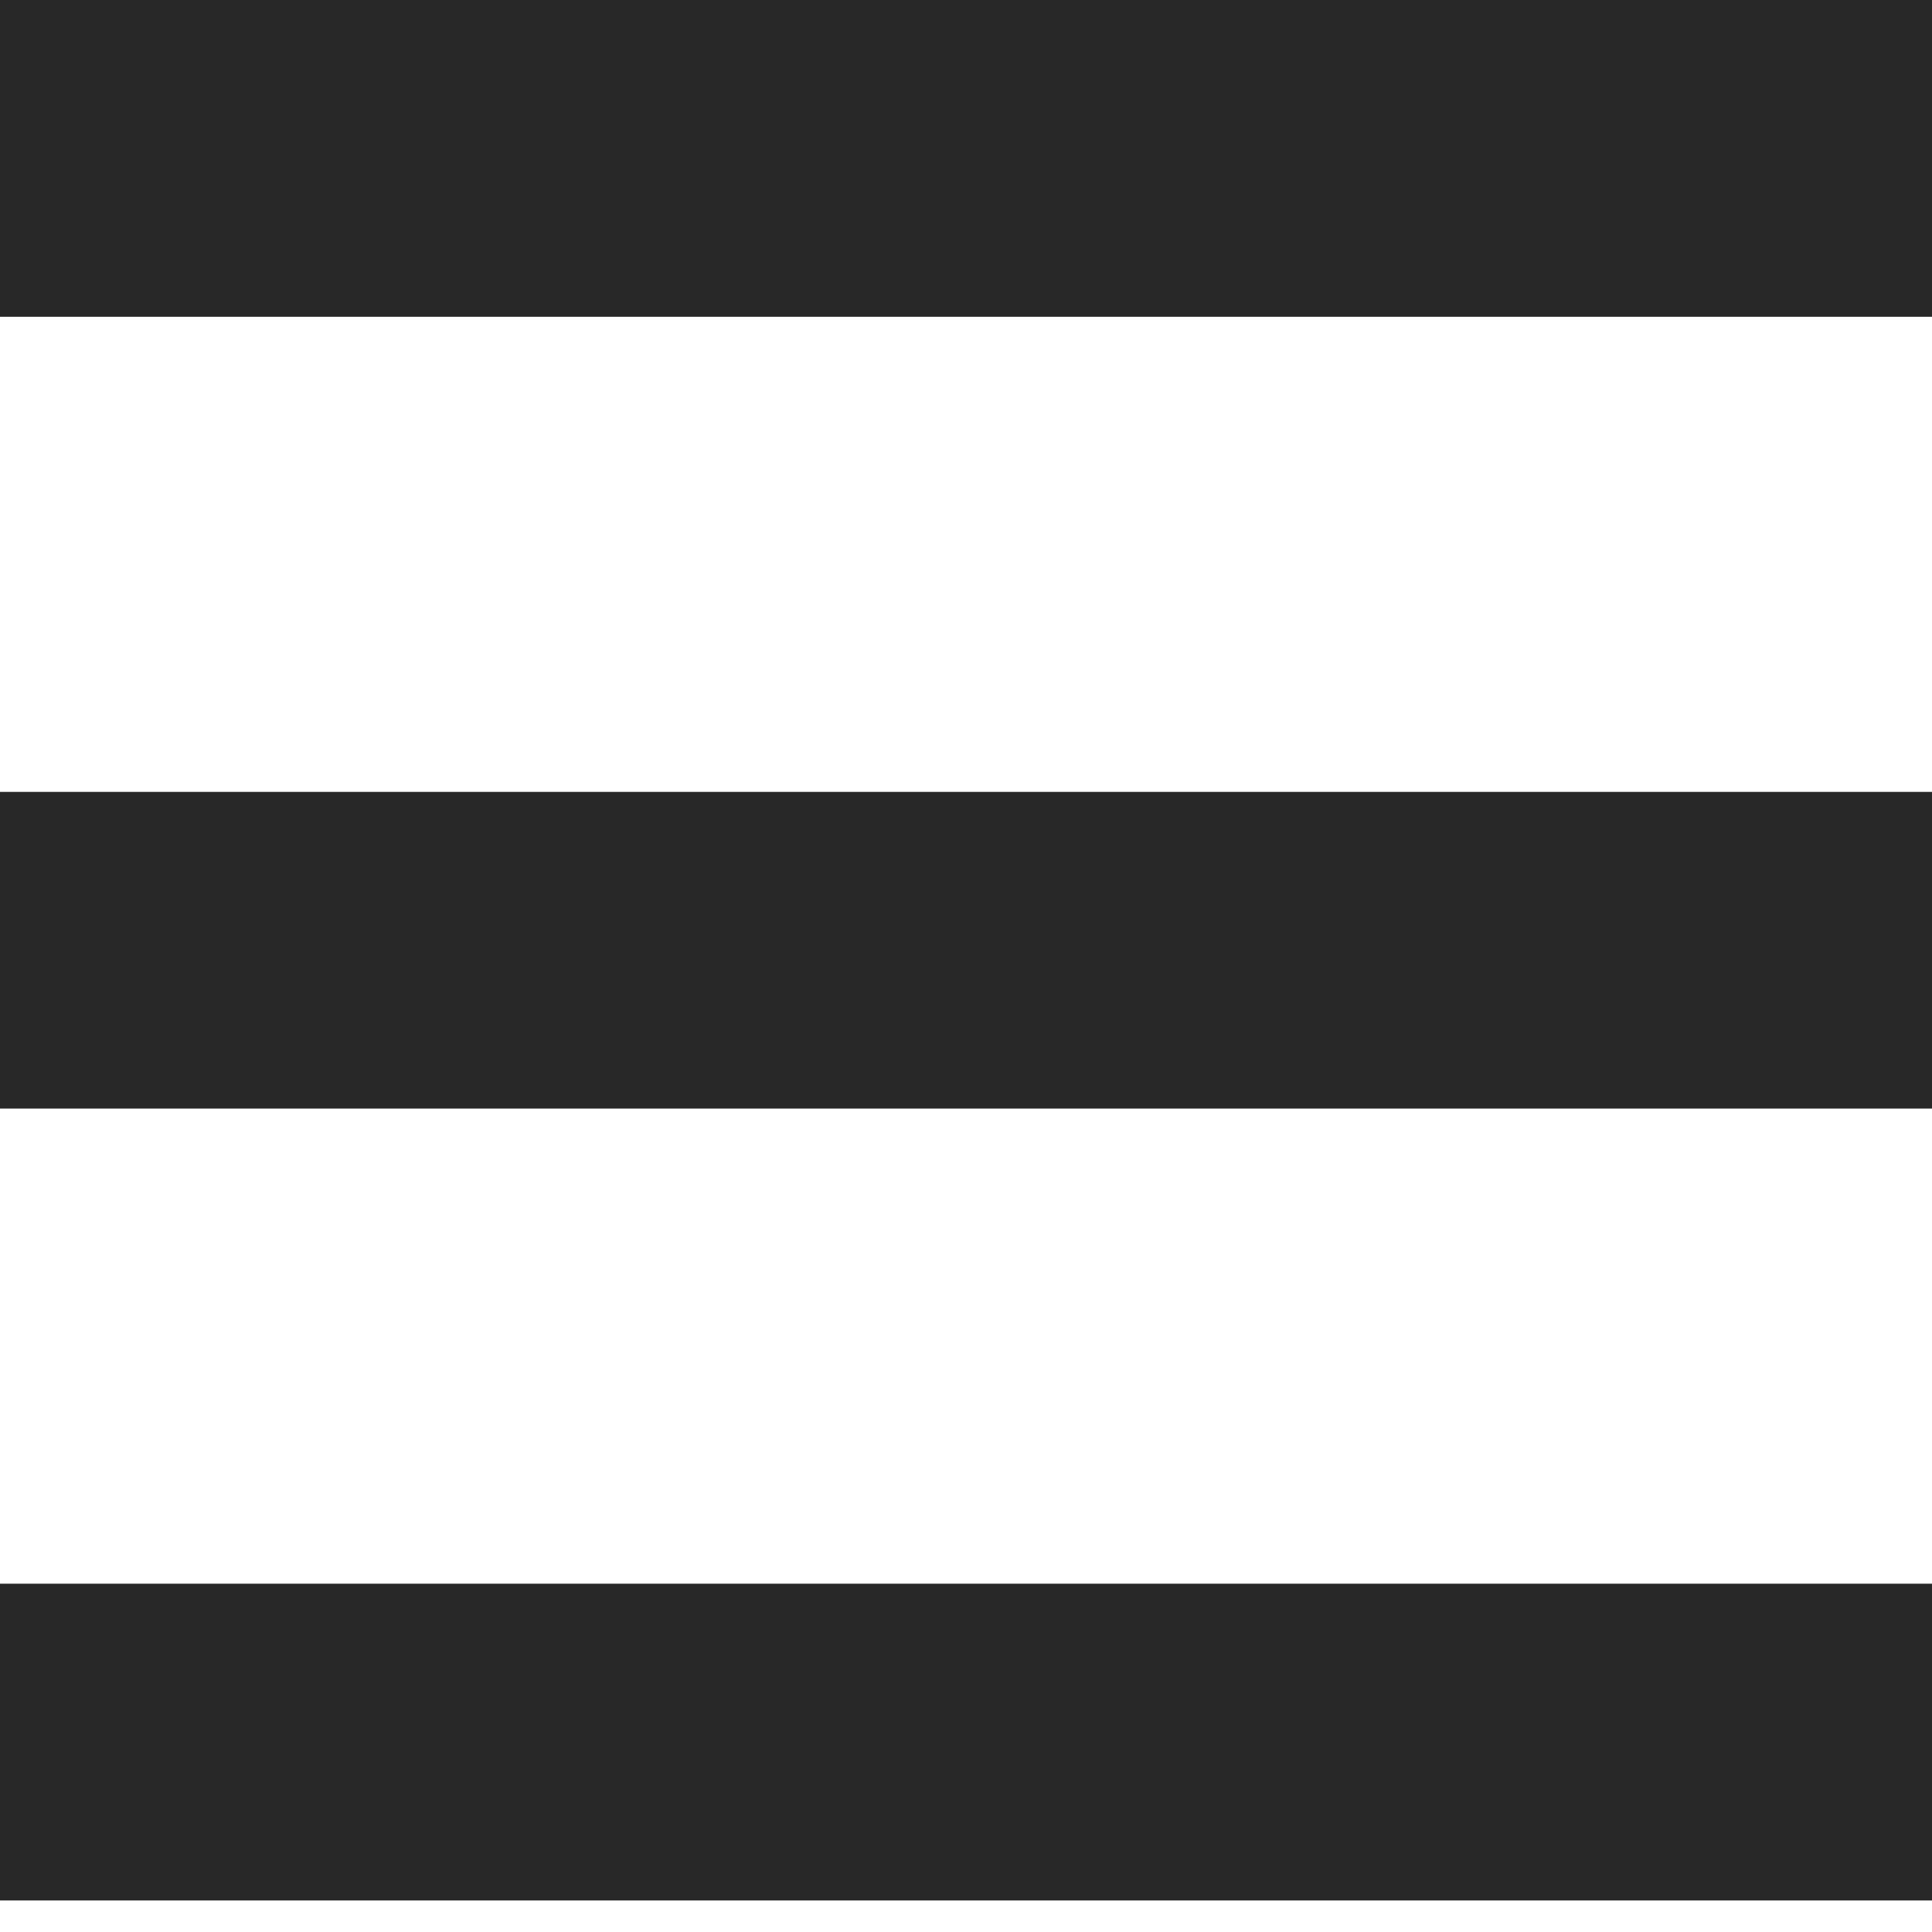
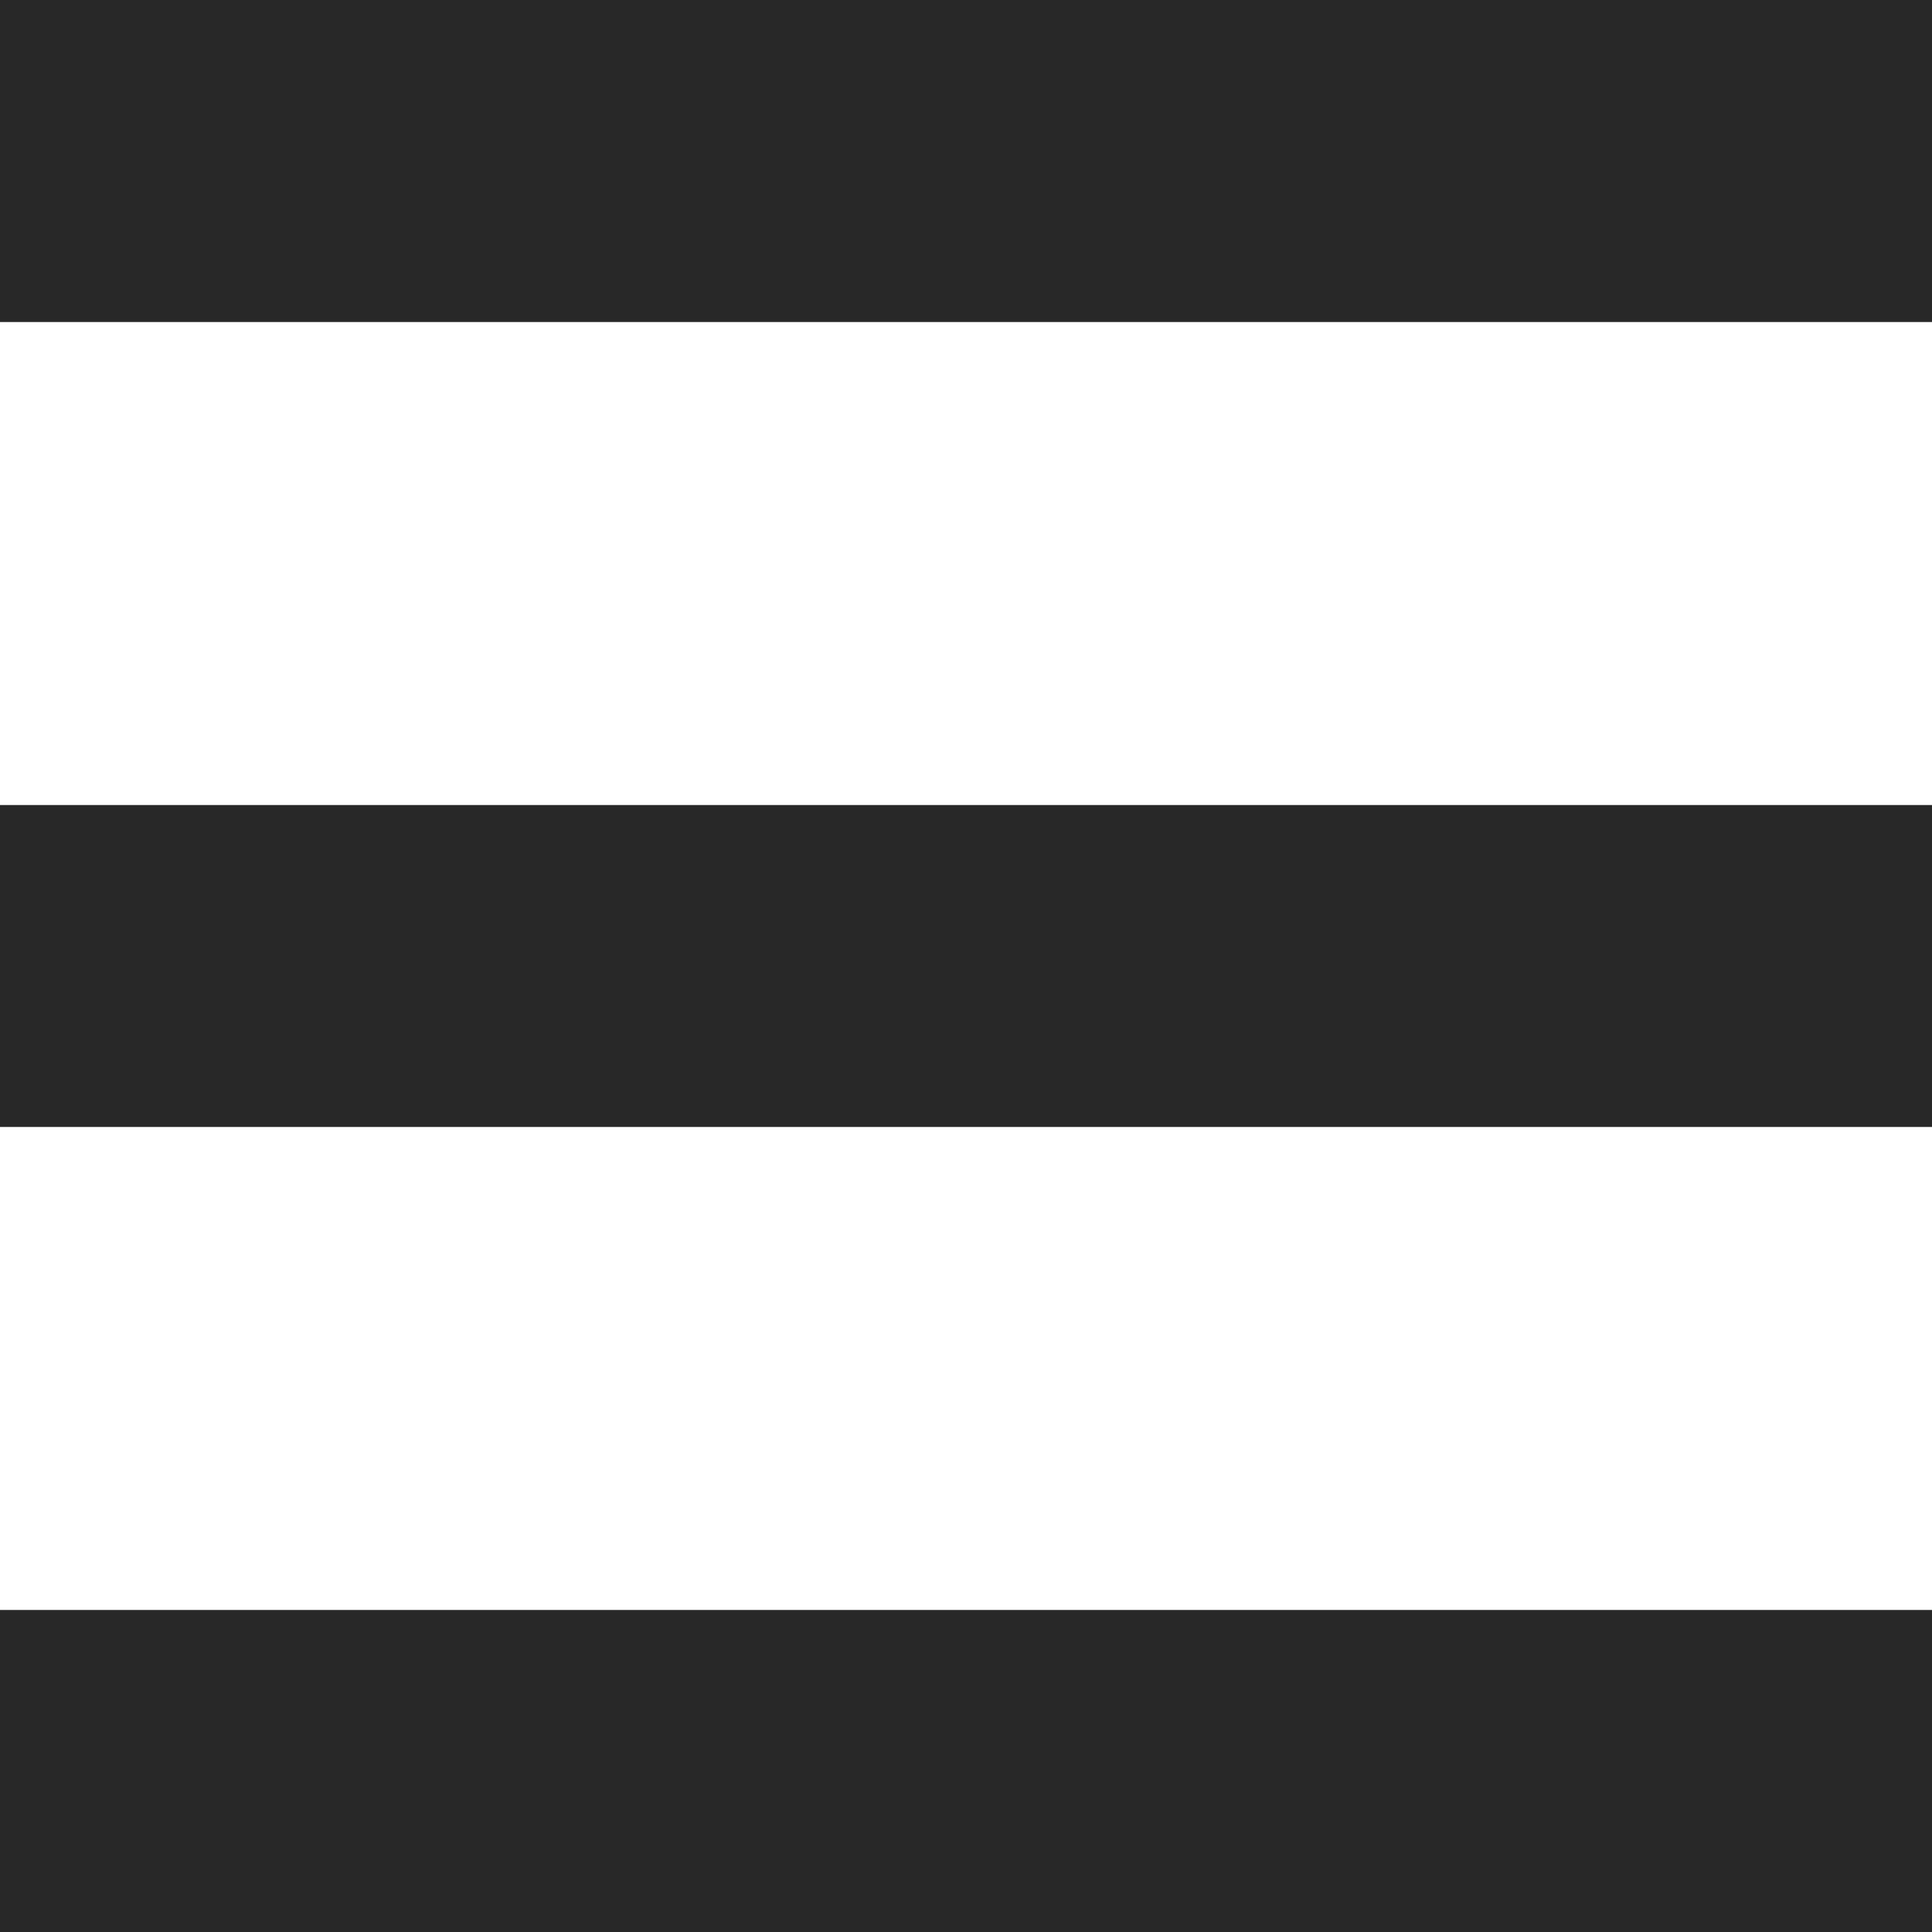
- <svg xmlns="http://www.w3.org/2000/svg" width="25" height="25" viewBox="0 0 25 25" fill="none">
-   <path d="M25 24.592H0V20.493H25V24.592ZM25 14.345H0V10.247H25V14.345ZM25 4.099H0V0H25V4.099Z" fill="#282828" />
+ <svg xmlns="http://www.w3.org/2000/svg" width="22" height="22" viewBox="0 0 22 22" fill="none">
+   <path d="M22 22H0V18.333H22V22ZM22 12.833H0V9.167H22V12.833ZM22 3.667H0V0H22V3.667Z" fill="#282828" />
</svg>
